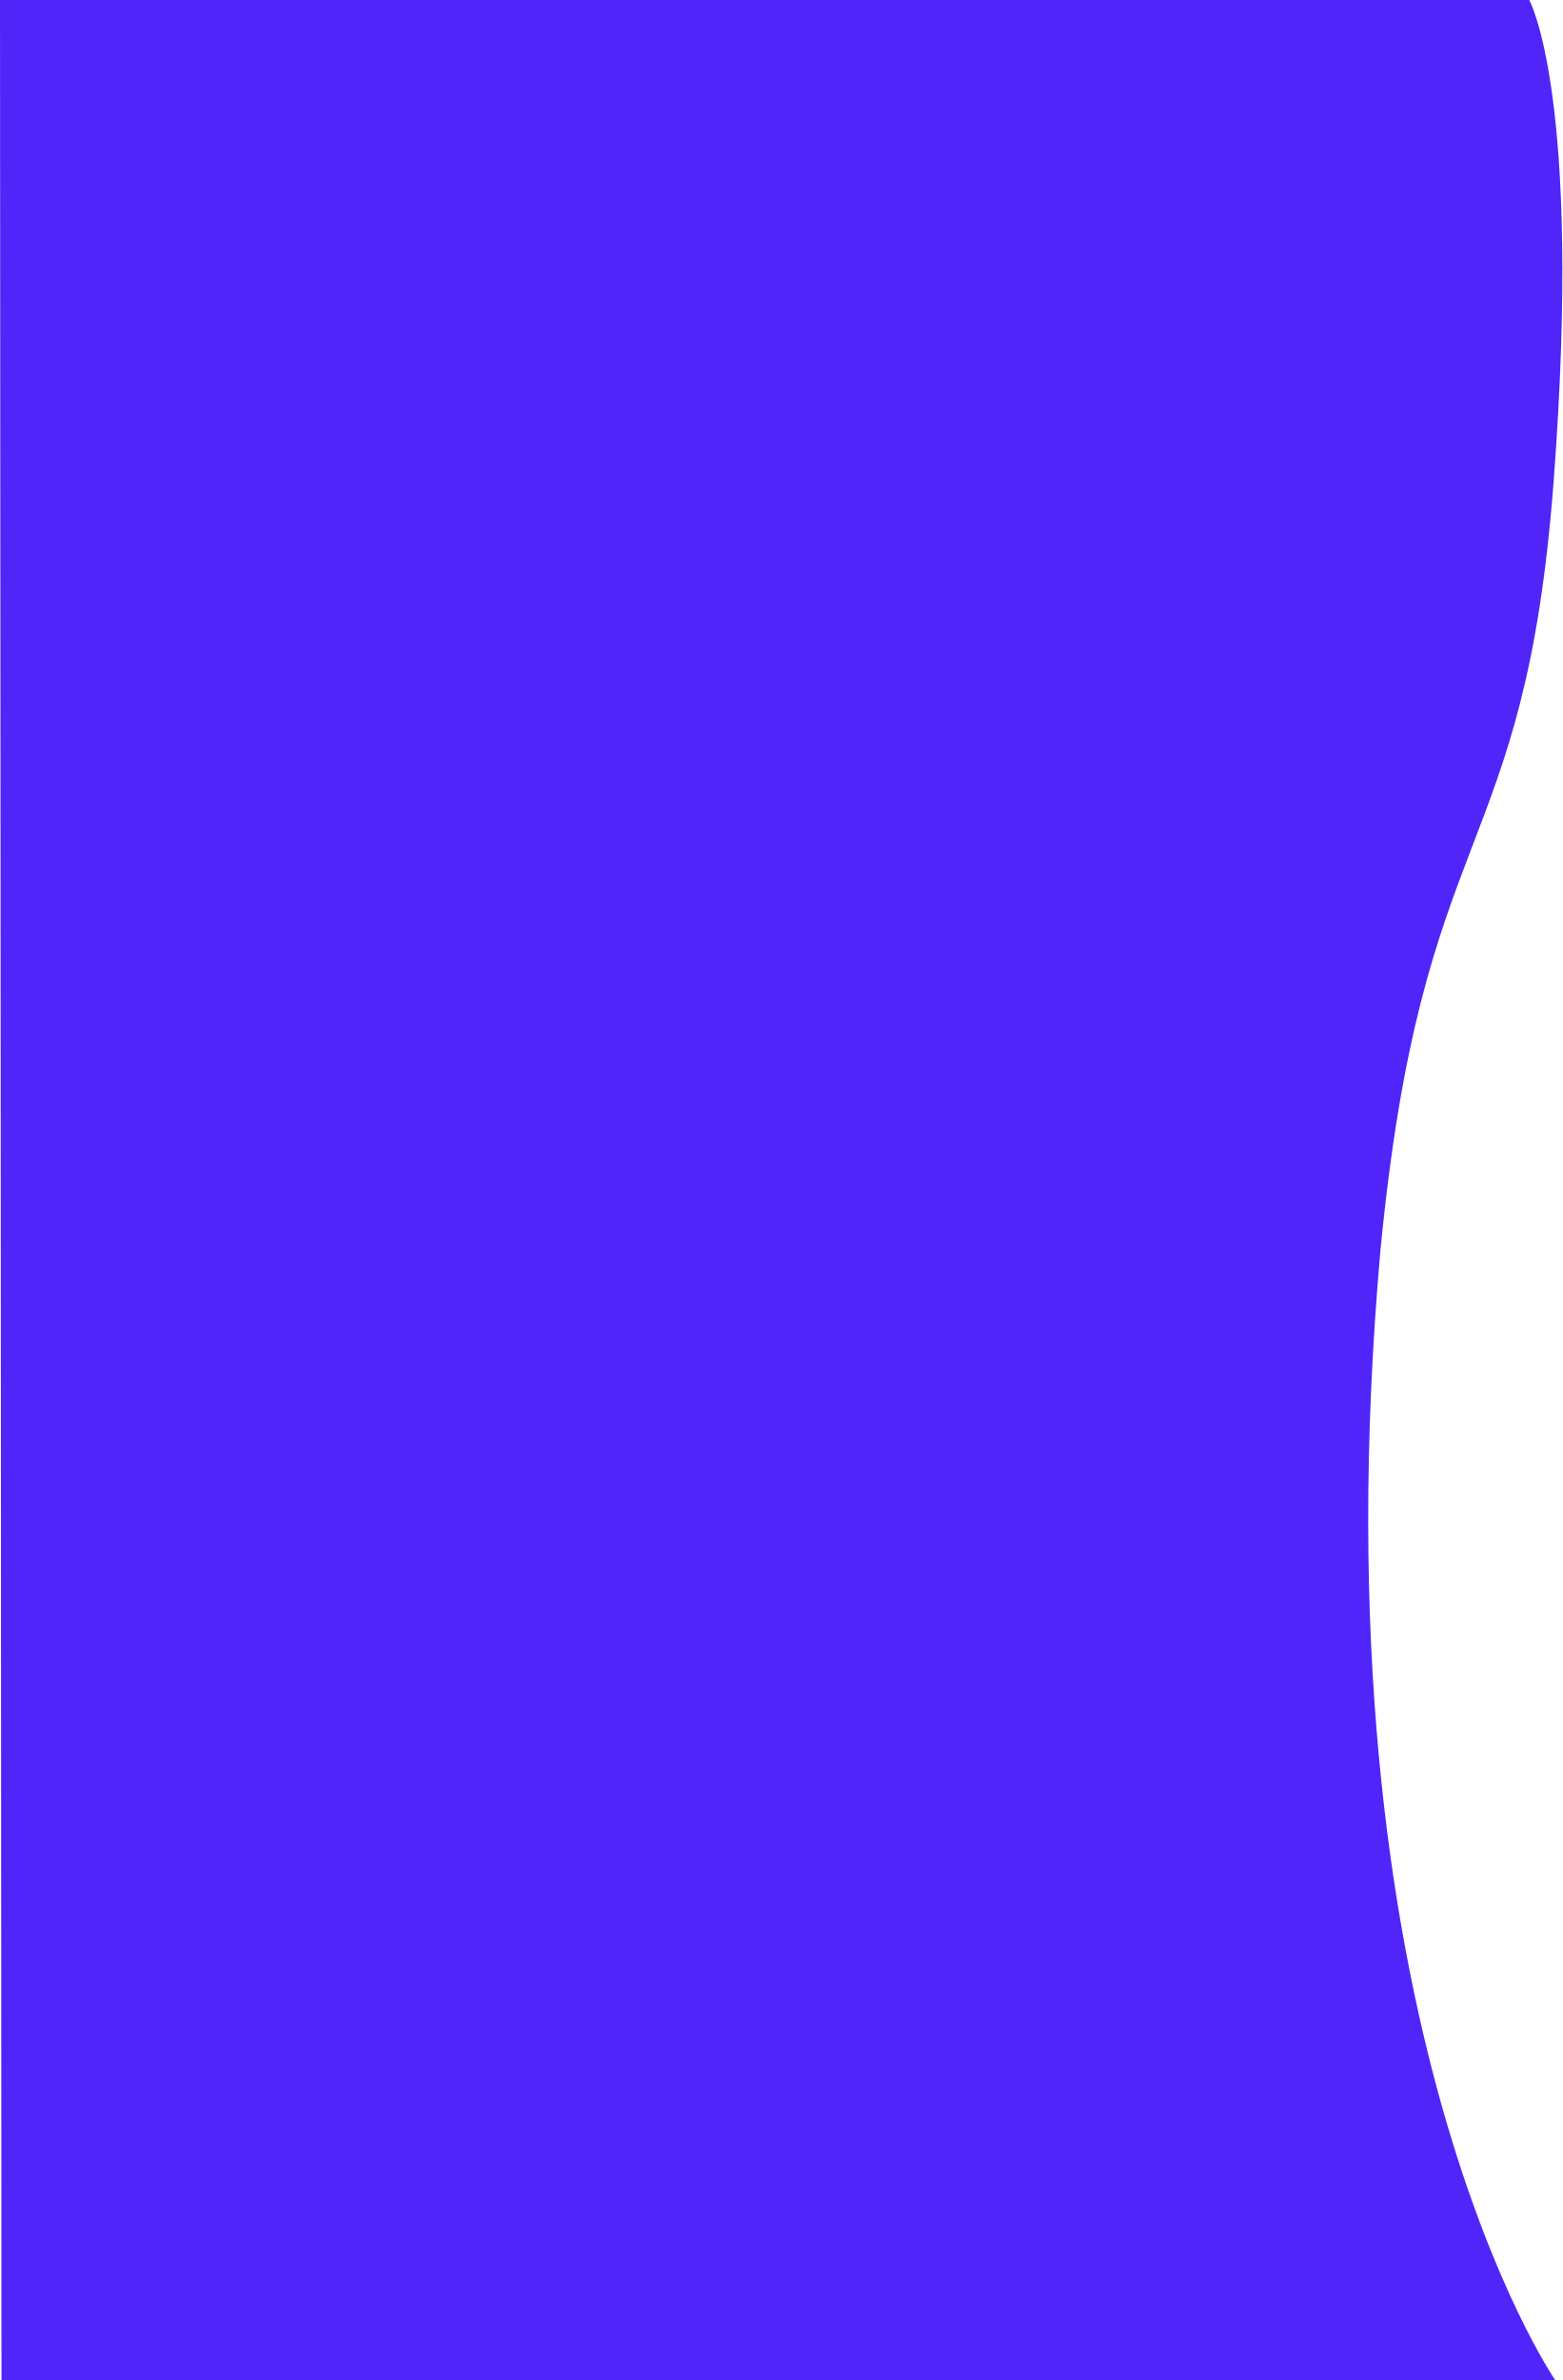
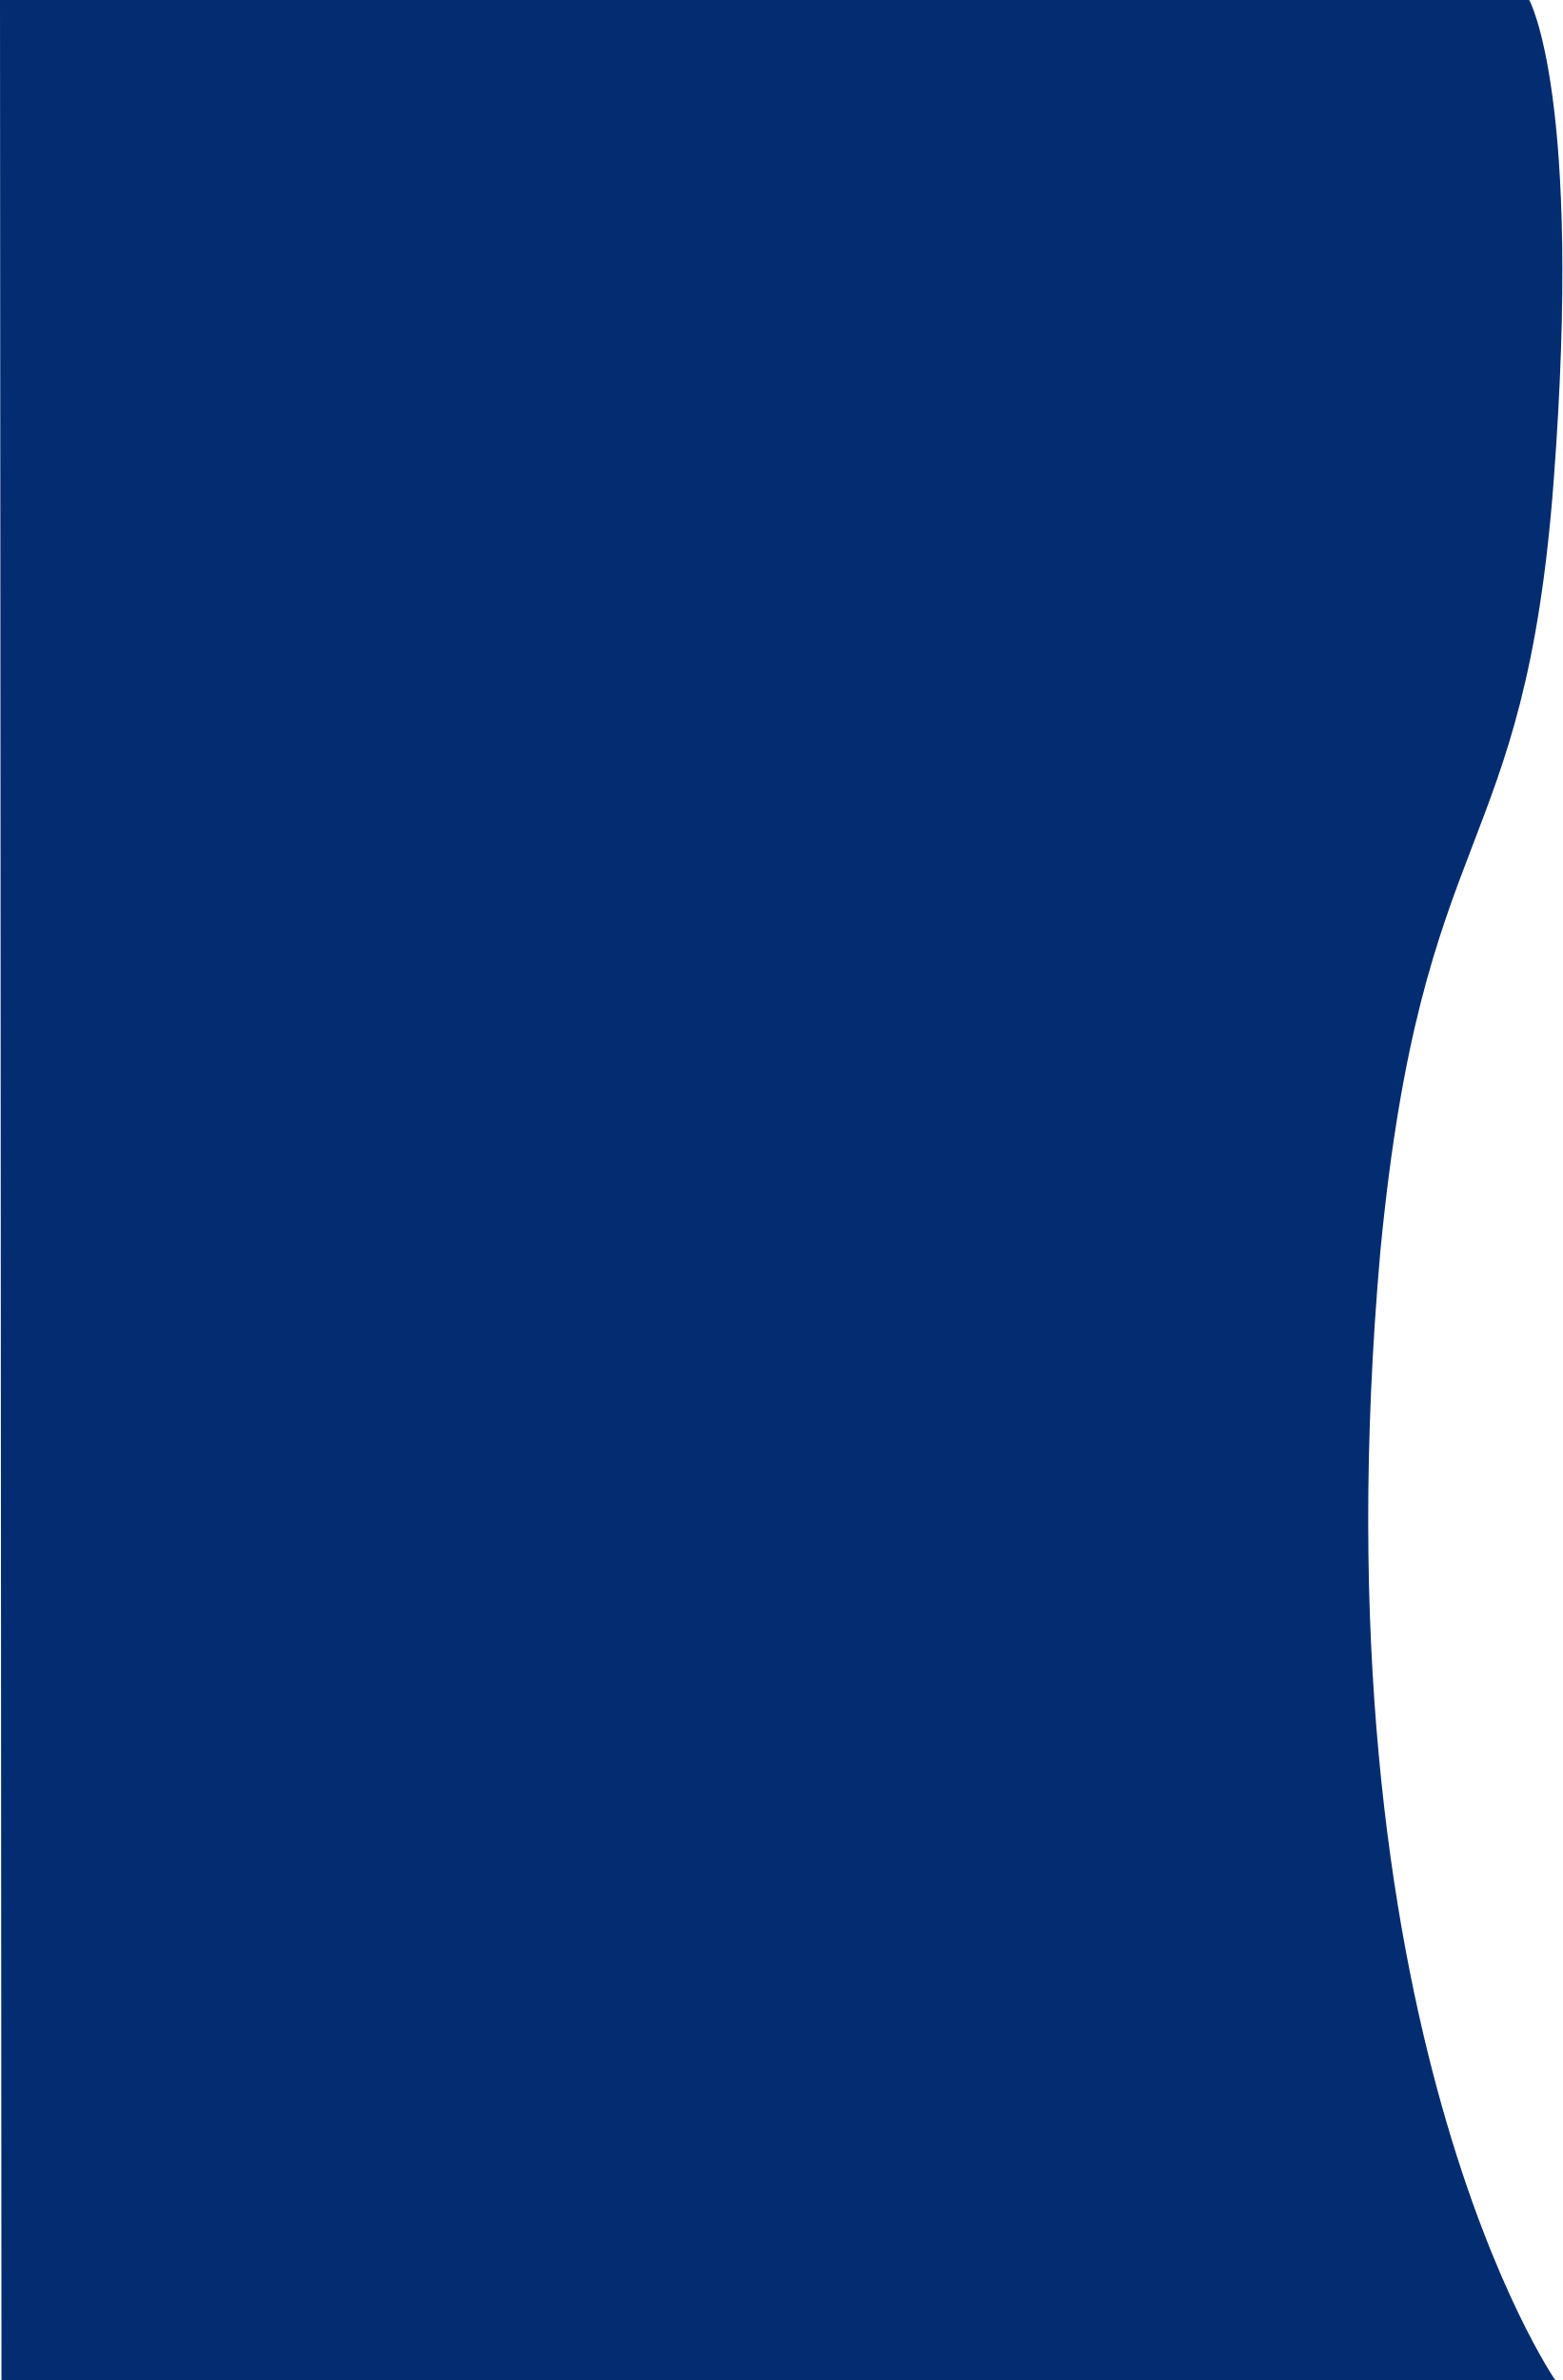
<svg xmlns="http://www.w3.org/2000/svg" width="705.14" height="1074.031">
-   <path d="M6695.479,243s24.2,43.364,11.006,217.219-59.332,151.256-78.209,347.463c-30.9,350.431,78.891,509.348,78.891,509.348H6005.948L6005.283,243Z" transform="translate(-6005.283 -243.003)" fill="#4f25f9" />
+   <path d="M6695.479,243s24.2,43.364,11.006,217.219-59.332,151.256-78.209,347.463c-30.9,350.431,78.891,509.348,78.891,509.348H6005.948L6005.283,243Z" transform="translate(-6005.283 -243.003)" fill="#042C71" />
</svg>
